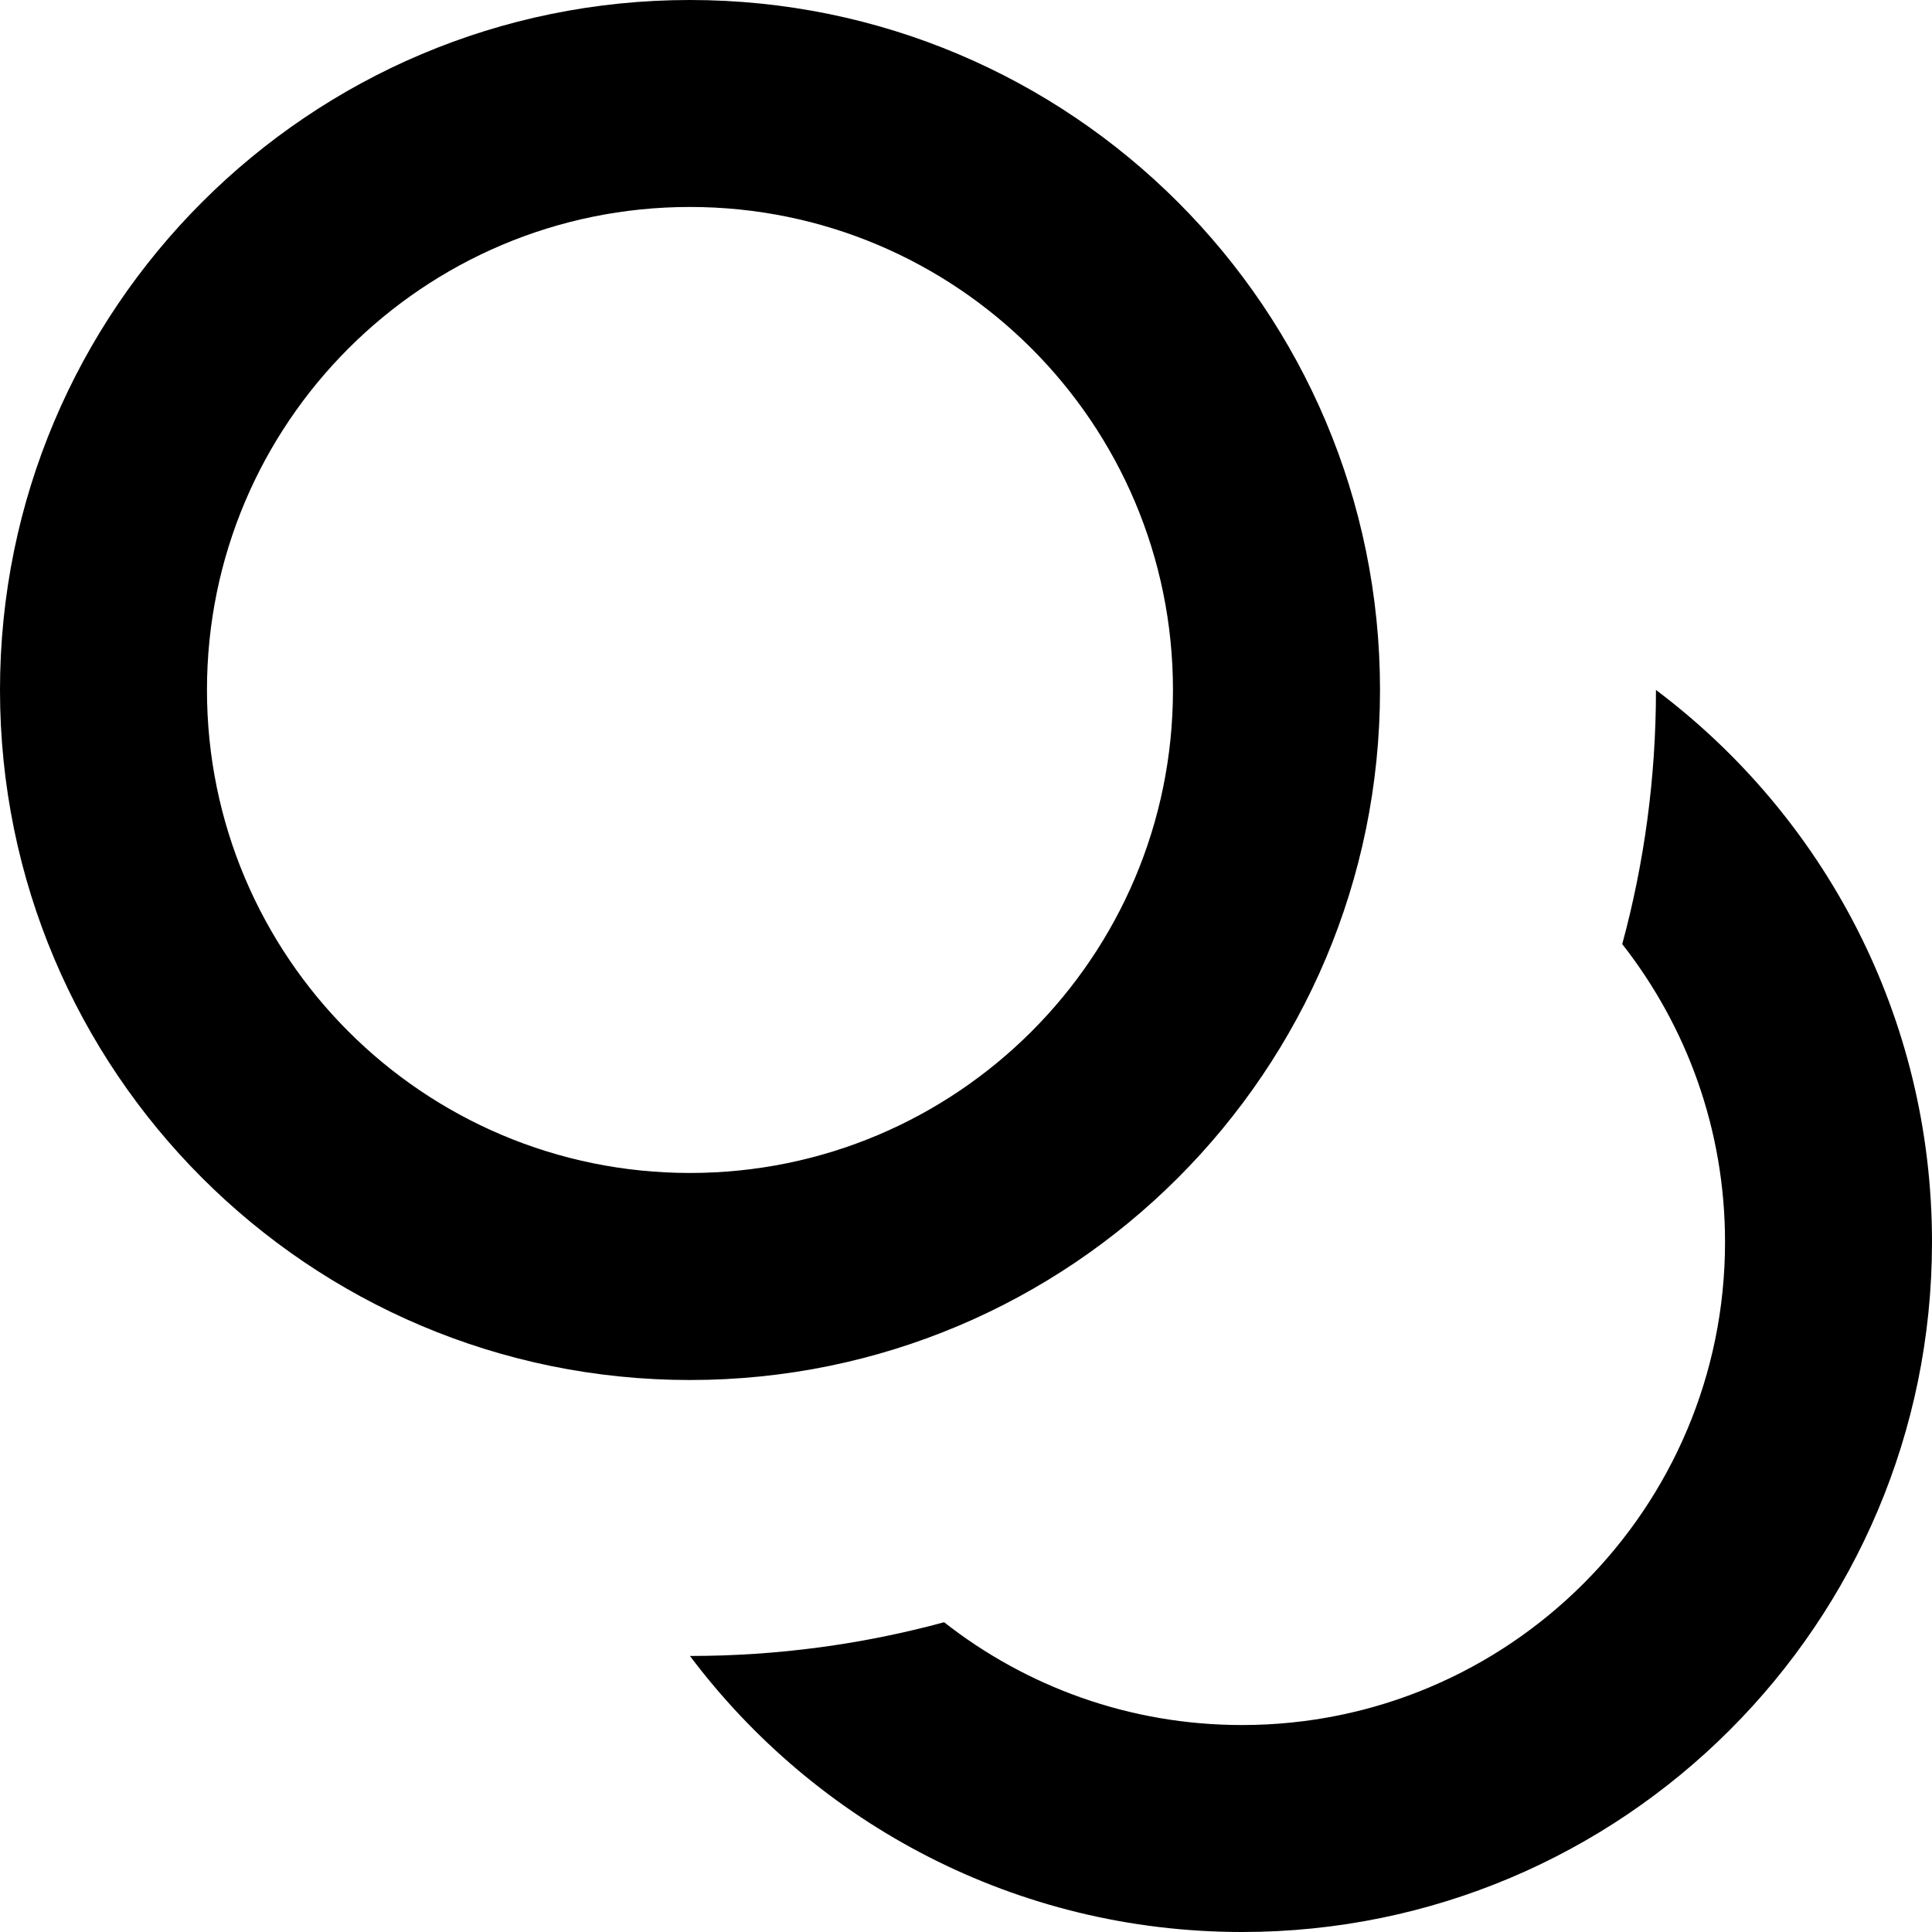
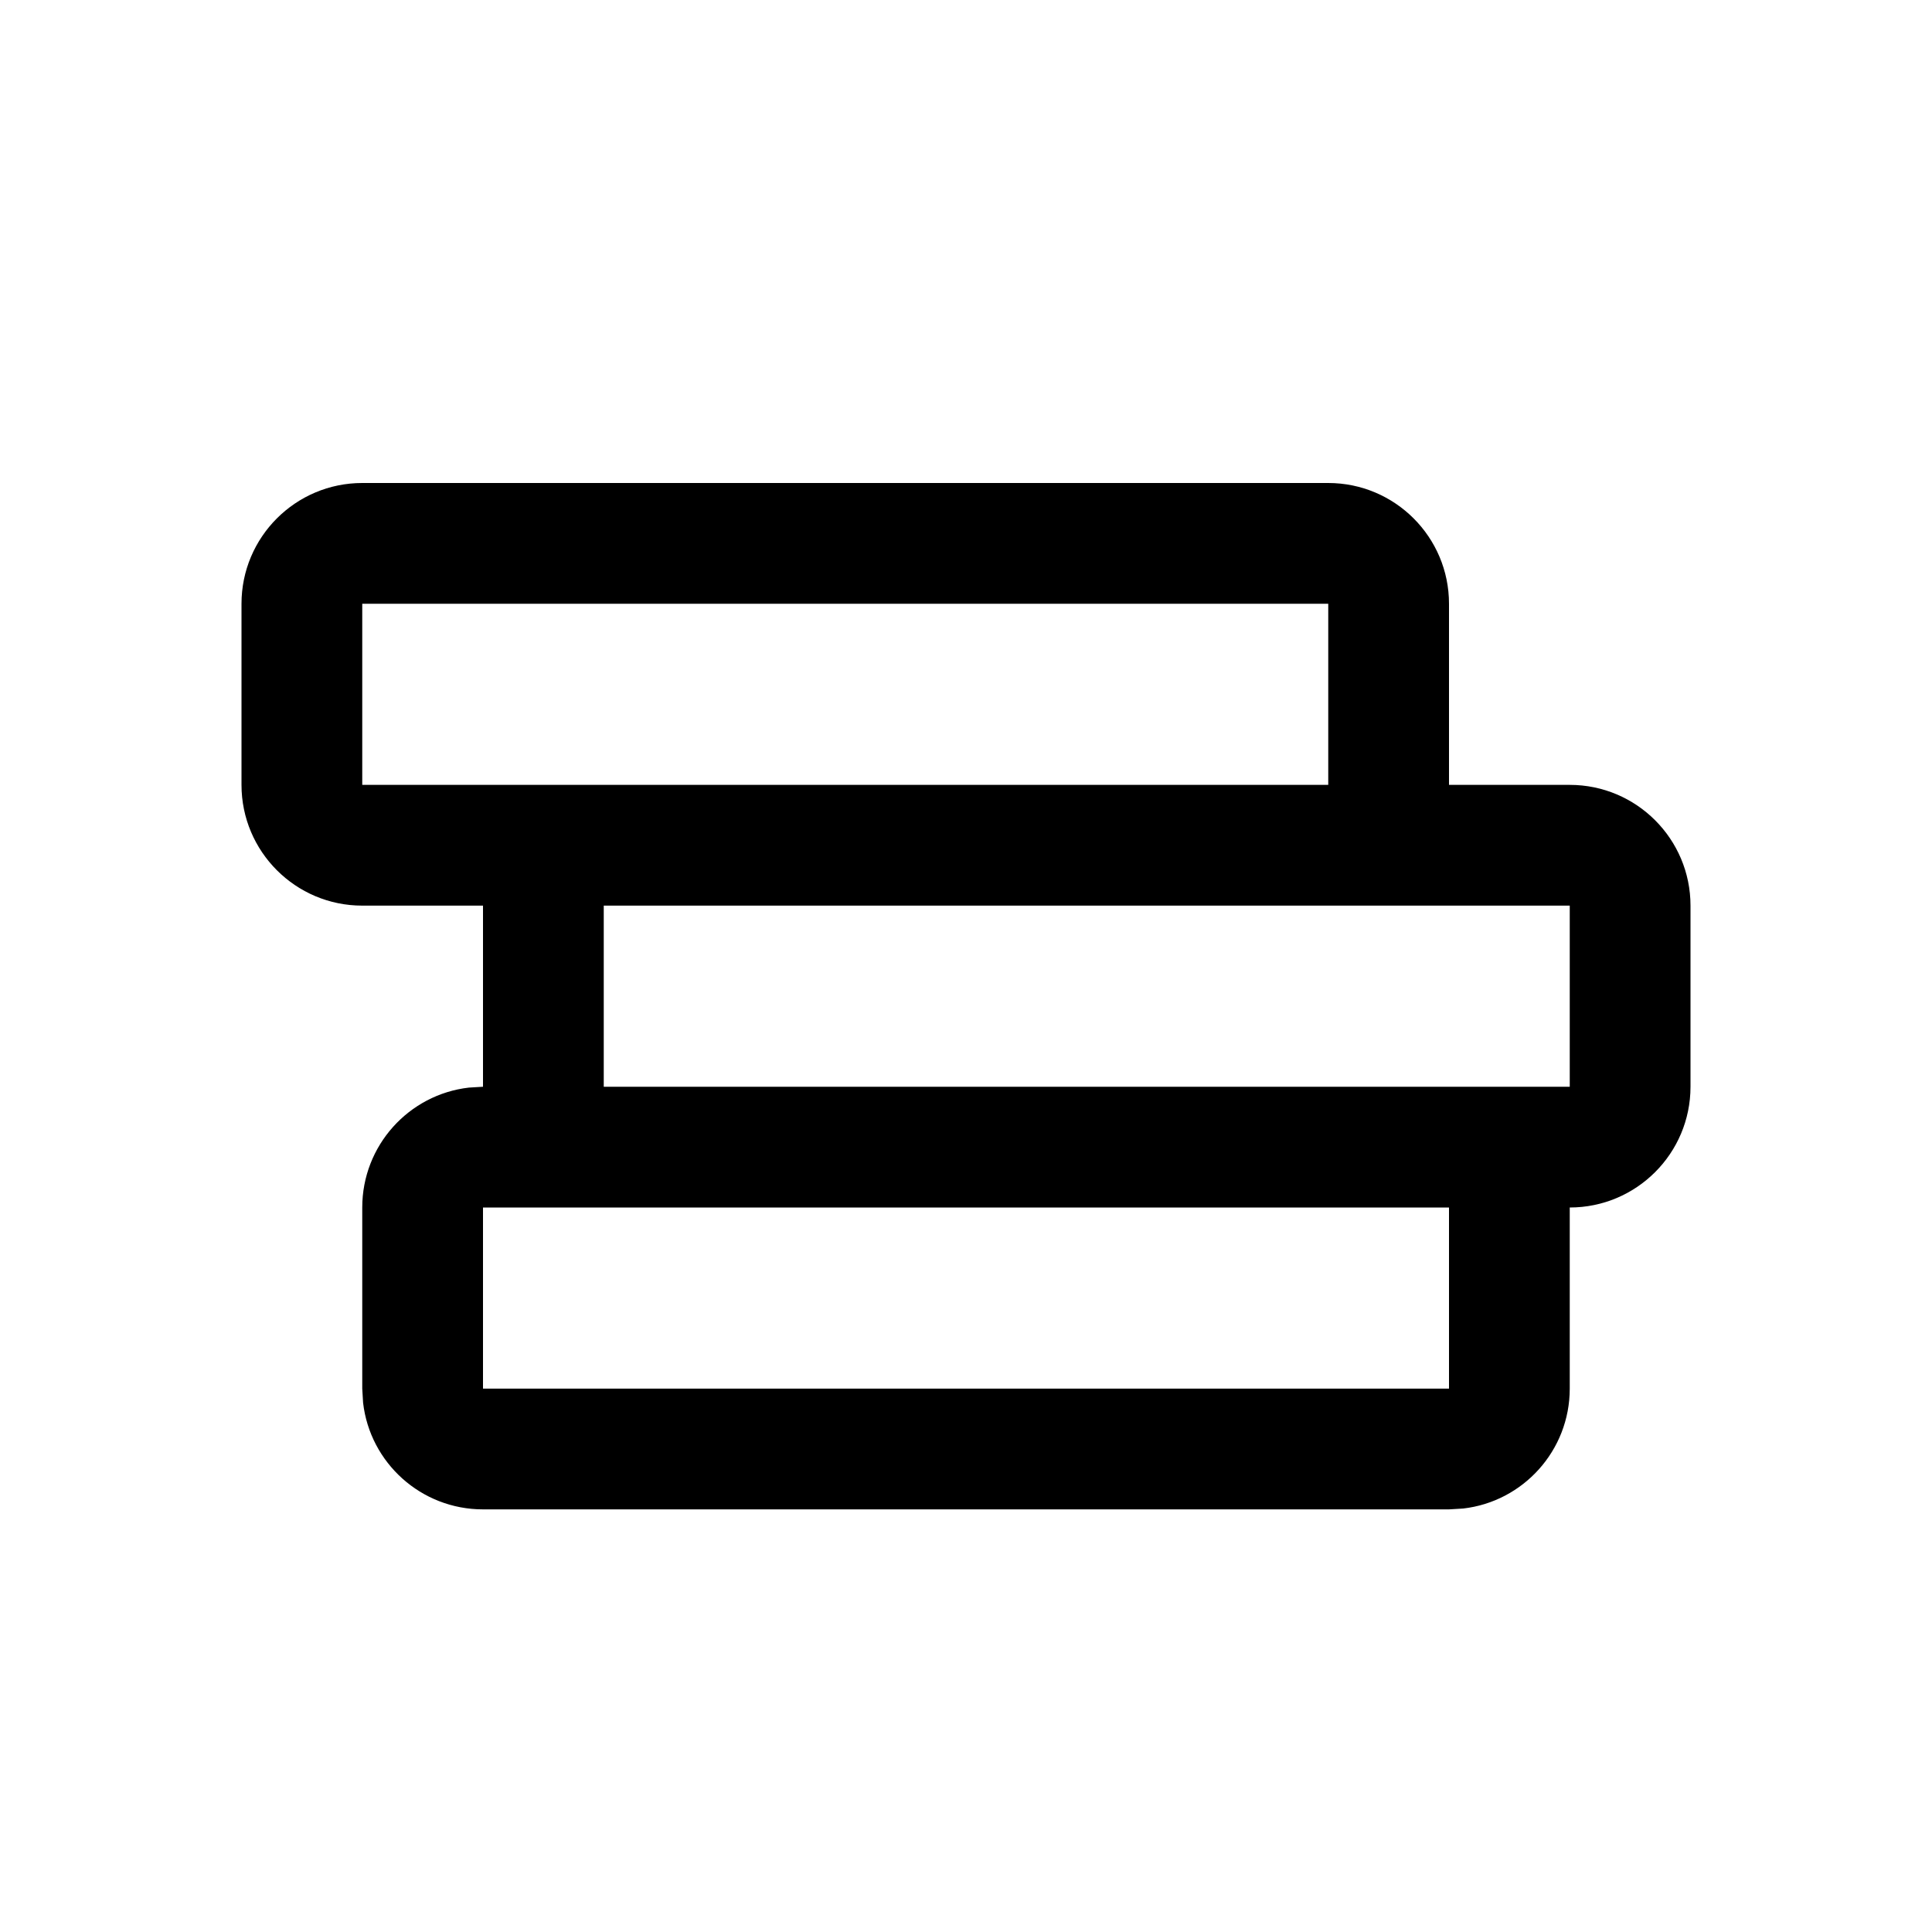
- <svg xmlns="http://www.w3.org/2000/svg" width="24px" height="24px" viewBox="0 0 24 24" version="1.1">
-   <path d="M8.571,20.571 C9.664,20.571 10.722,20.425 11.728,20.152 C12.748,20.952 14.032,21.429 15.429,21.429 C18.742,21.429 21.429,18.742 21.429,15.429 C21.429,14.032 20.952,12.748 20.152,11.728 C20.425,10.722 20.571,9.664 20.571,8.571 C22.653,10.135 24,12.624 24,15.429 C24,20.162 20.162,24 15.429,24 C12.624,24 10.135,22.653 8.571,20.571 L8.571,20.571 Z M8.571,17.143 C3.838,17.143 0,13.305 0,8.571 C0,3.838 3.838,0 8.571,0 C13.305,0 17.143,3.838 17.143,8.571 C17.143,13.305 13.305,17.143 8.571,17.143 Z M8.571,14.571 C11.885,14.571 14.571,11.885 14.571,8.571 C14.571,5.258 11.885,2.571 8.571,2.571 C5.258,2.571 2.571,5.258 2.571,8.571 C2.571,11.885 5.258,14.571 8.571,14.571 Z" />
+ <svg xmlns="http://www.w3.org/2000/svg" height="16" viewBox="0 0 16 16" width="16">
+   <path d="m3 7.5c-.552 0-1-.448-1-1v-1.5c0-.552.448-1 1-1h8c.552 0 1 .448 1 1v1.5h1c.552 0 1 .448 1 1v1.5c0 .552-.448 1-1 1v1.5c0 .513-.386.936-.883.993l-.117.007h-8c-.513 0-.936-.386-.993-.883l-.007-.117v-1.5c0-.513.386-.936.883-.993l.117-.007v-1.5zm9 2.5h-8v1.5h8zm1-2.5h-8v1.5h8zm-2-2.5h-8v1.5h8z" fill-rule="evenodd" />
</svg>
